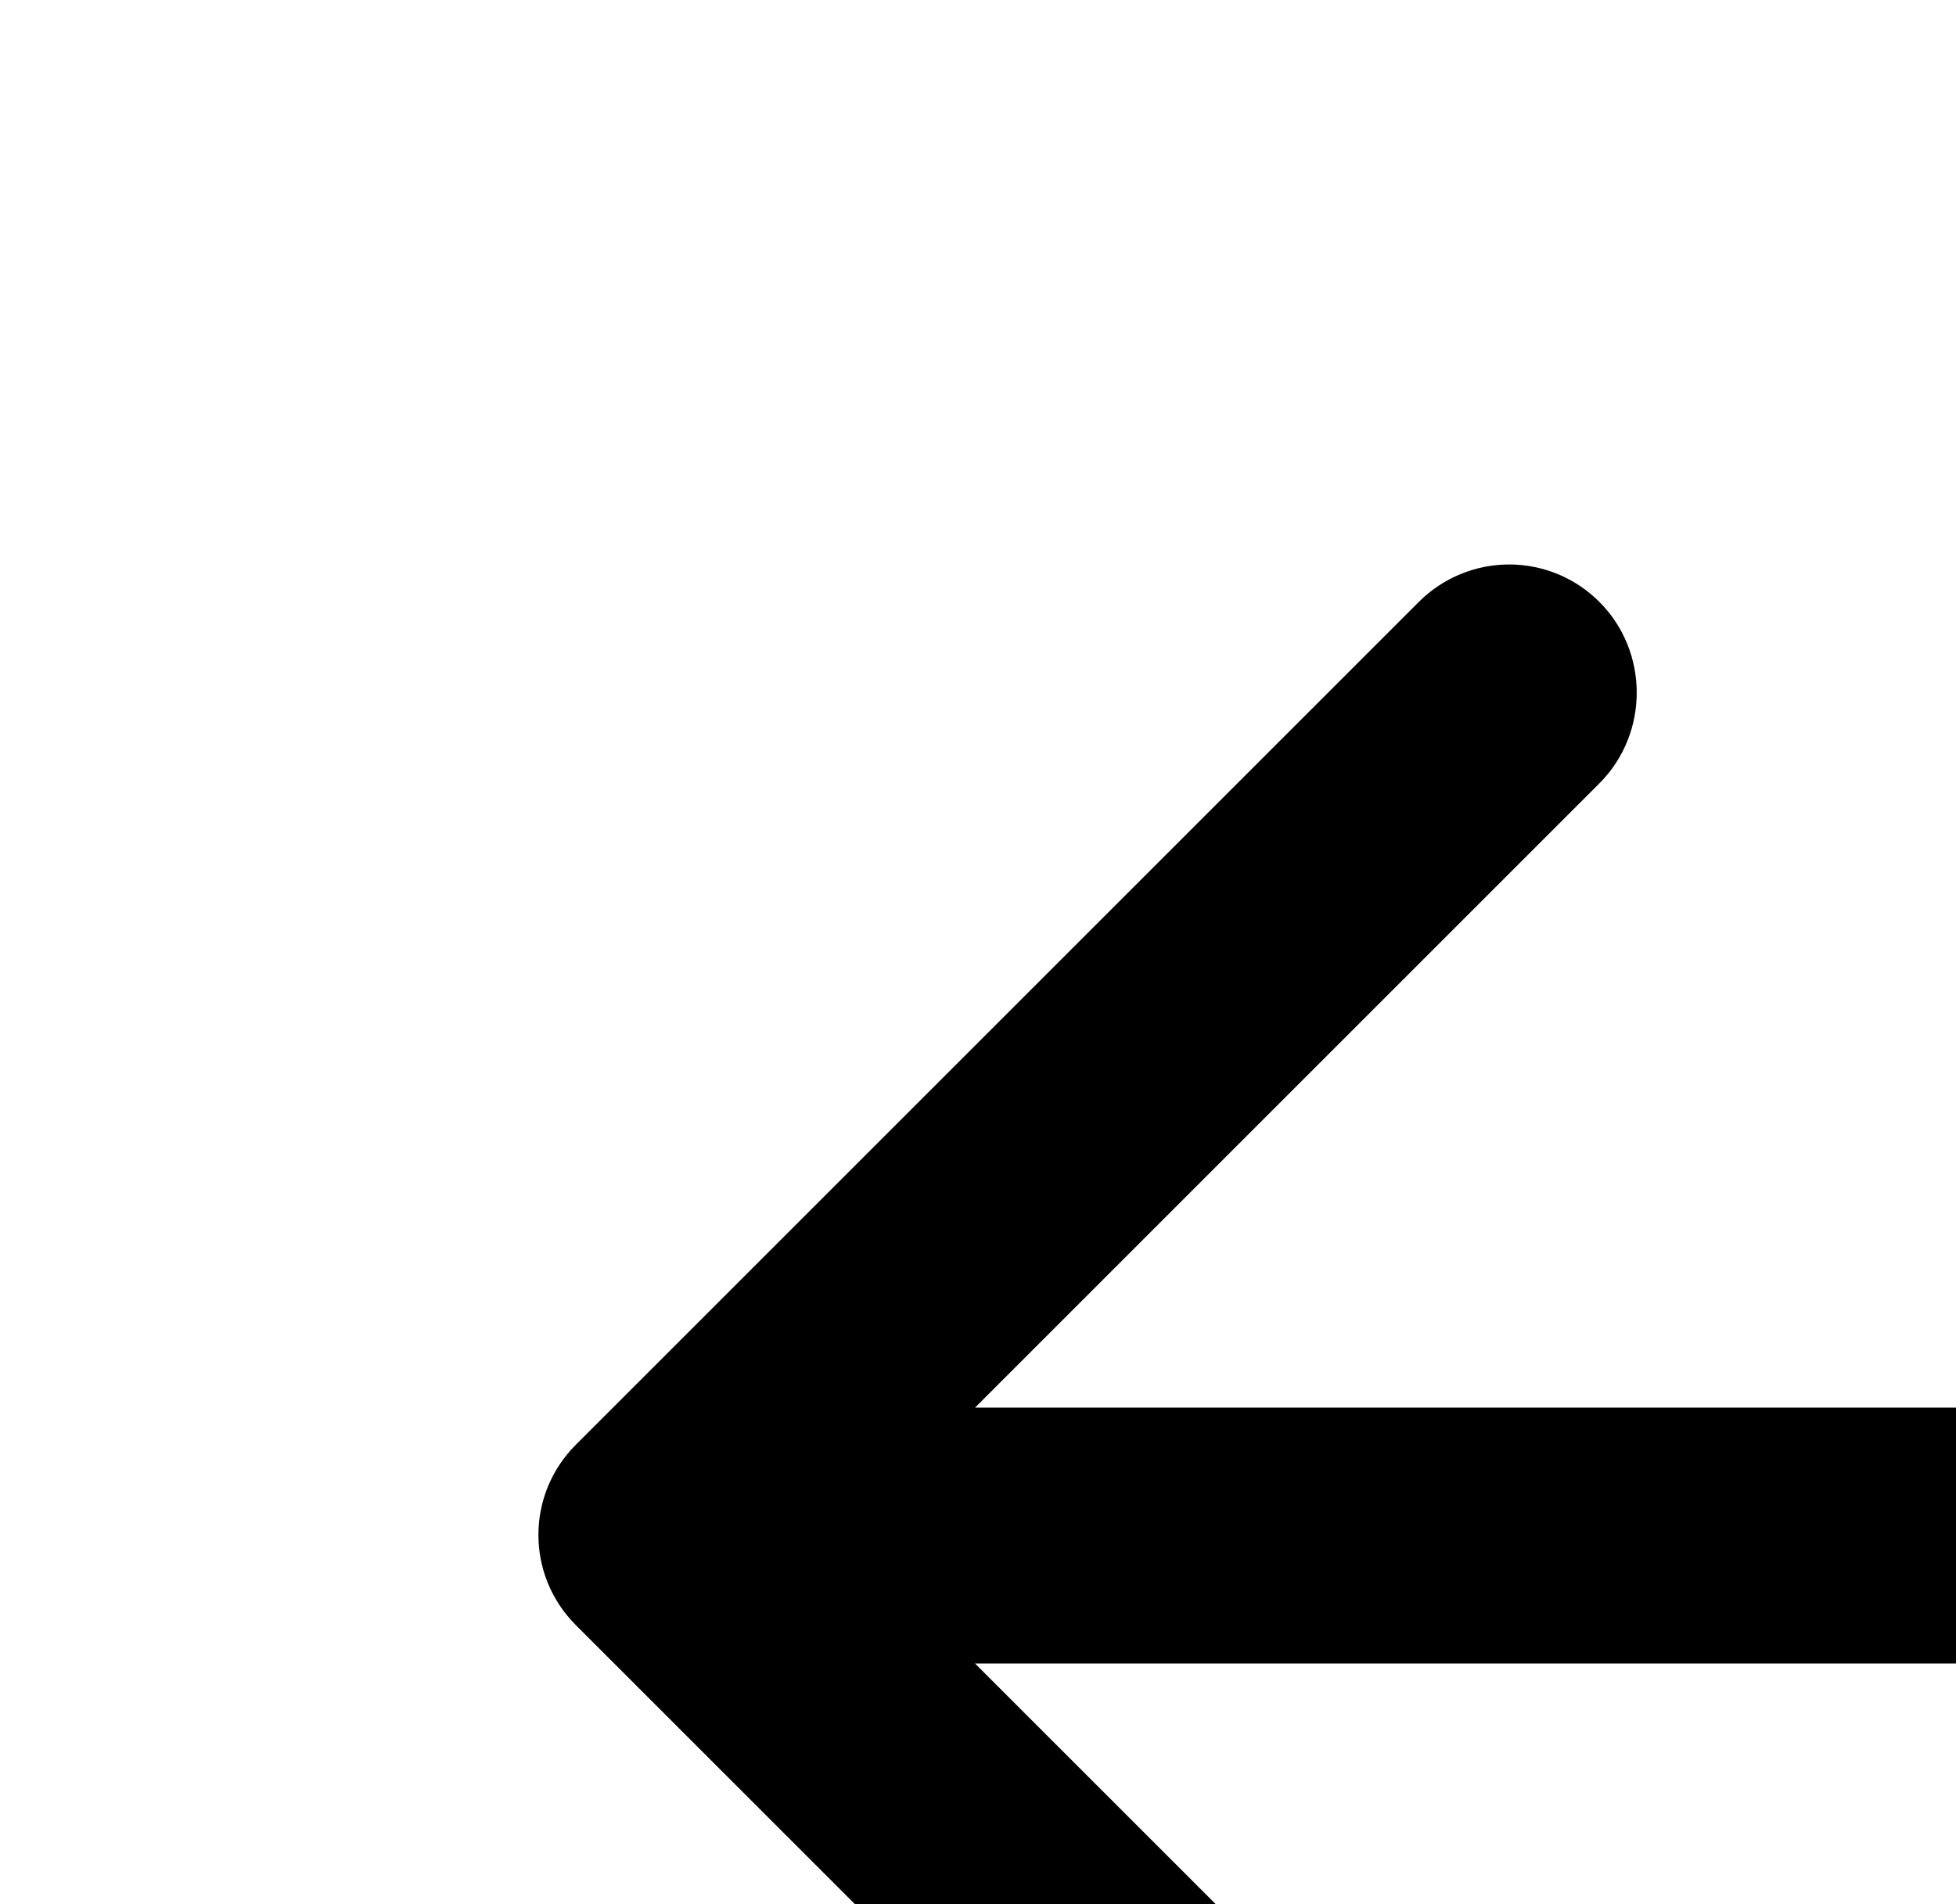
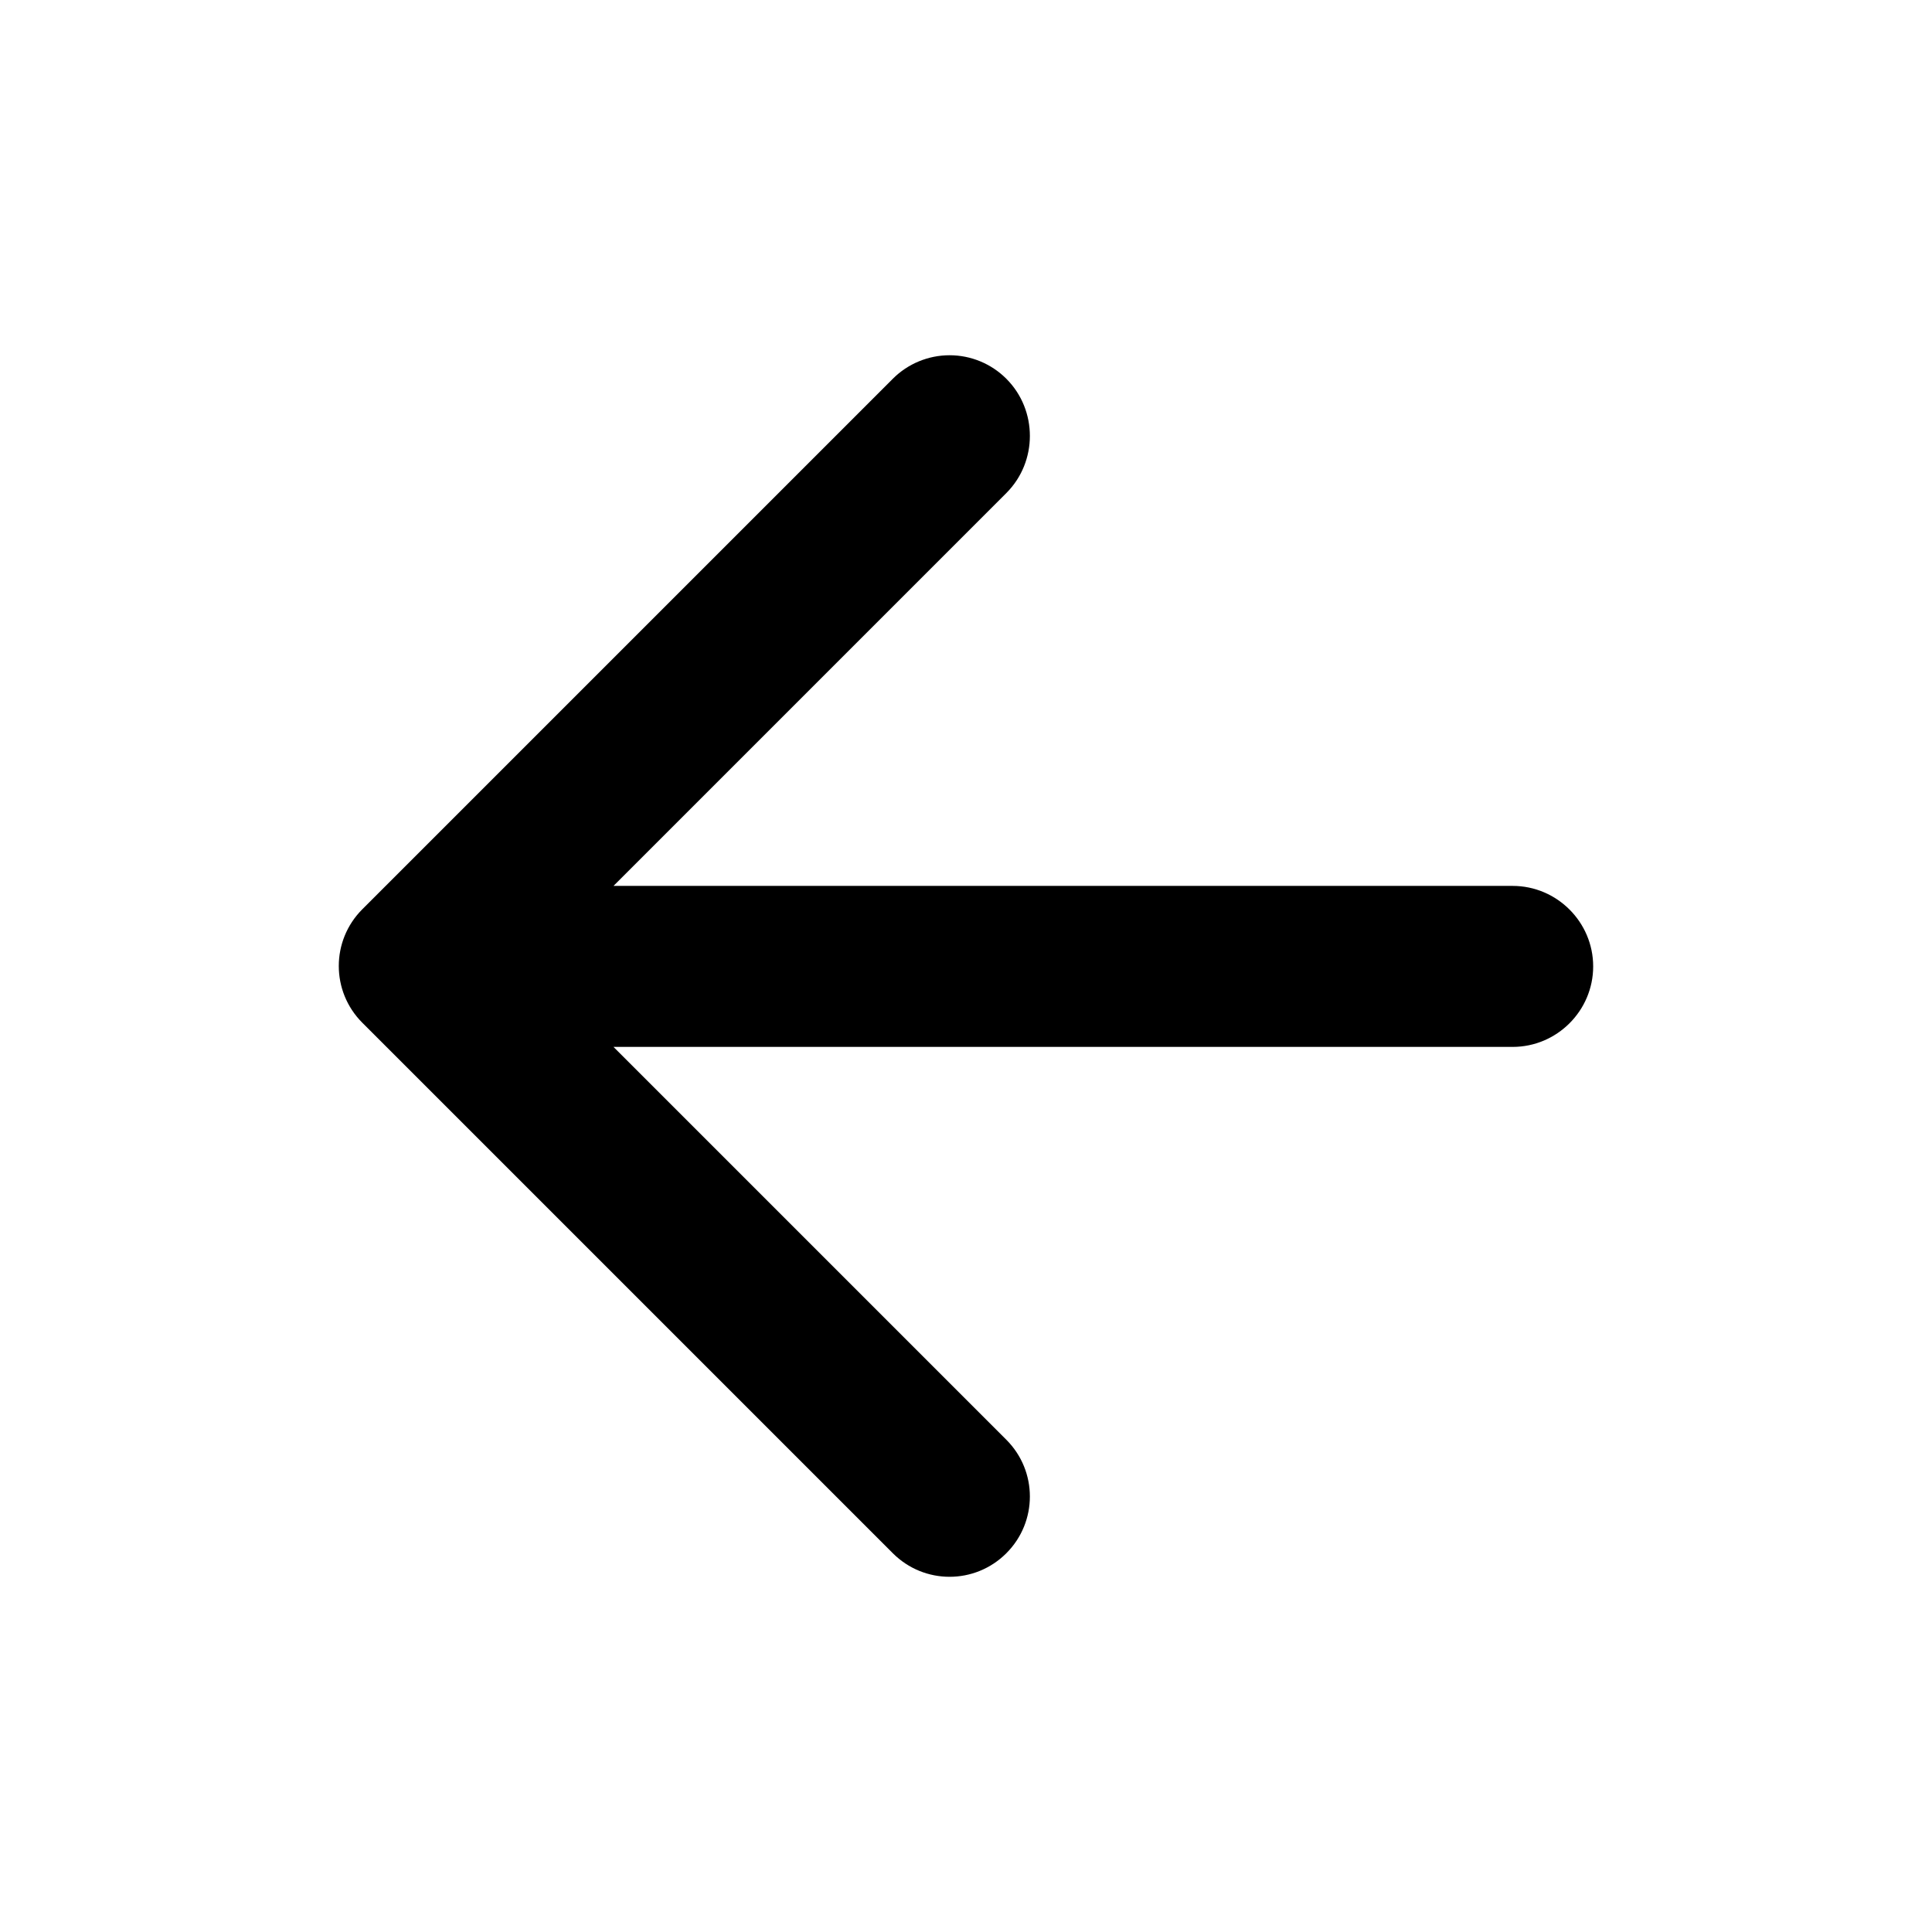
- <svg xmlns="http://www.w3.org/2000/svg">
+ <svg xmlns="http://www.w3.org/2000/svg" viewBox="0 0 24 24">
  <g id="icon/navigation/arrow_back_24px">
    <path id="icon/navigation/arrow_back_24px_2" d="M18.791 11.005H7.621L12.501 6.125C12.891 5.735 12.891 5.095 12.501 4.705C12.314 4.518 12.061 4.413 11.796 4.413C11.532 4.413 11.278 4.518 11.091 4.705L4.501 11.295C4.111 11.685 4.111 12.315 4.501 12.705L11.091 19.295C11.481 19.685 12.111 19.685 12.501 19.295C12.891 18.905 12.891 18.275 12.501 17.885L7.621 13.005H18.791C19.341 13.005 19.791 12.555 19.791 12.005C19.791 11.455 19.341 11.005 18.791 11.005Z" />
  </g>
</svg>
